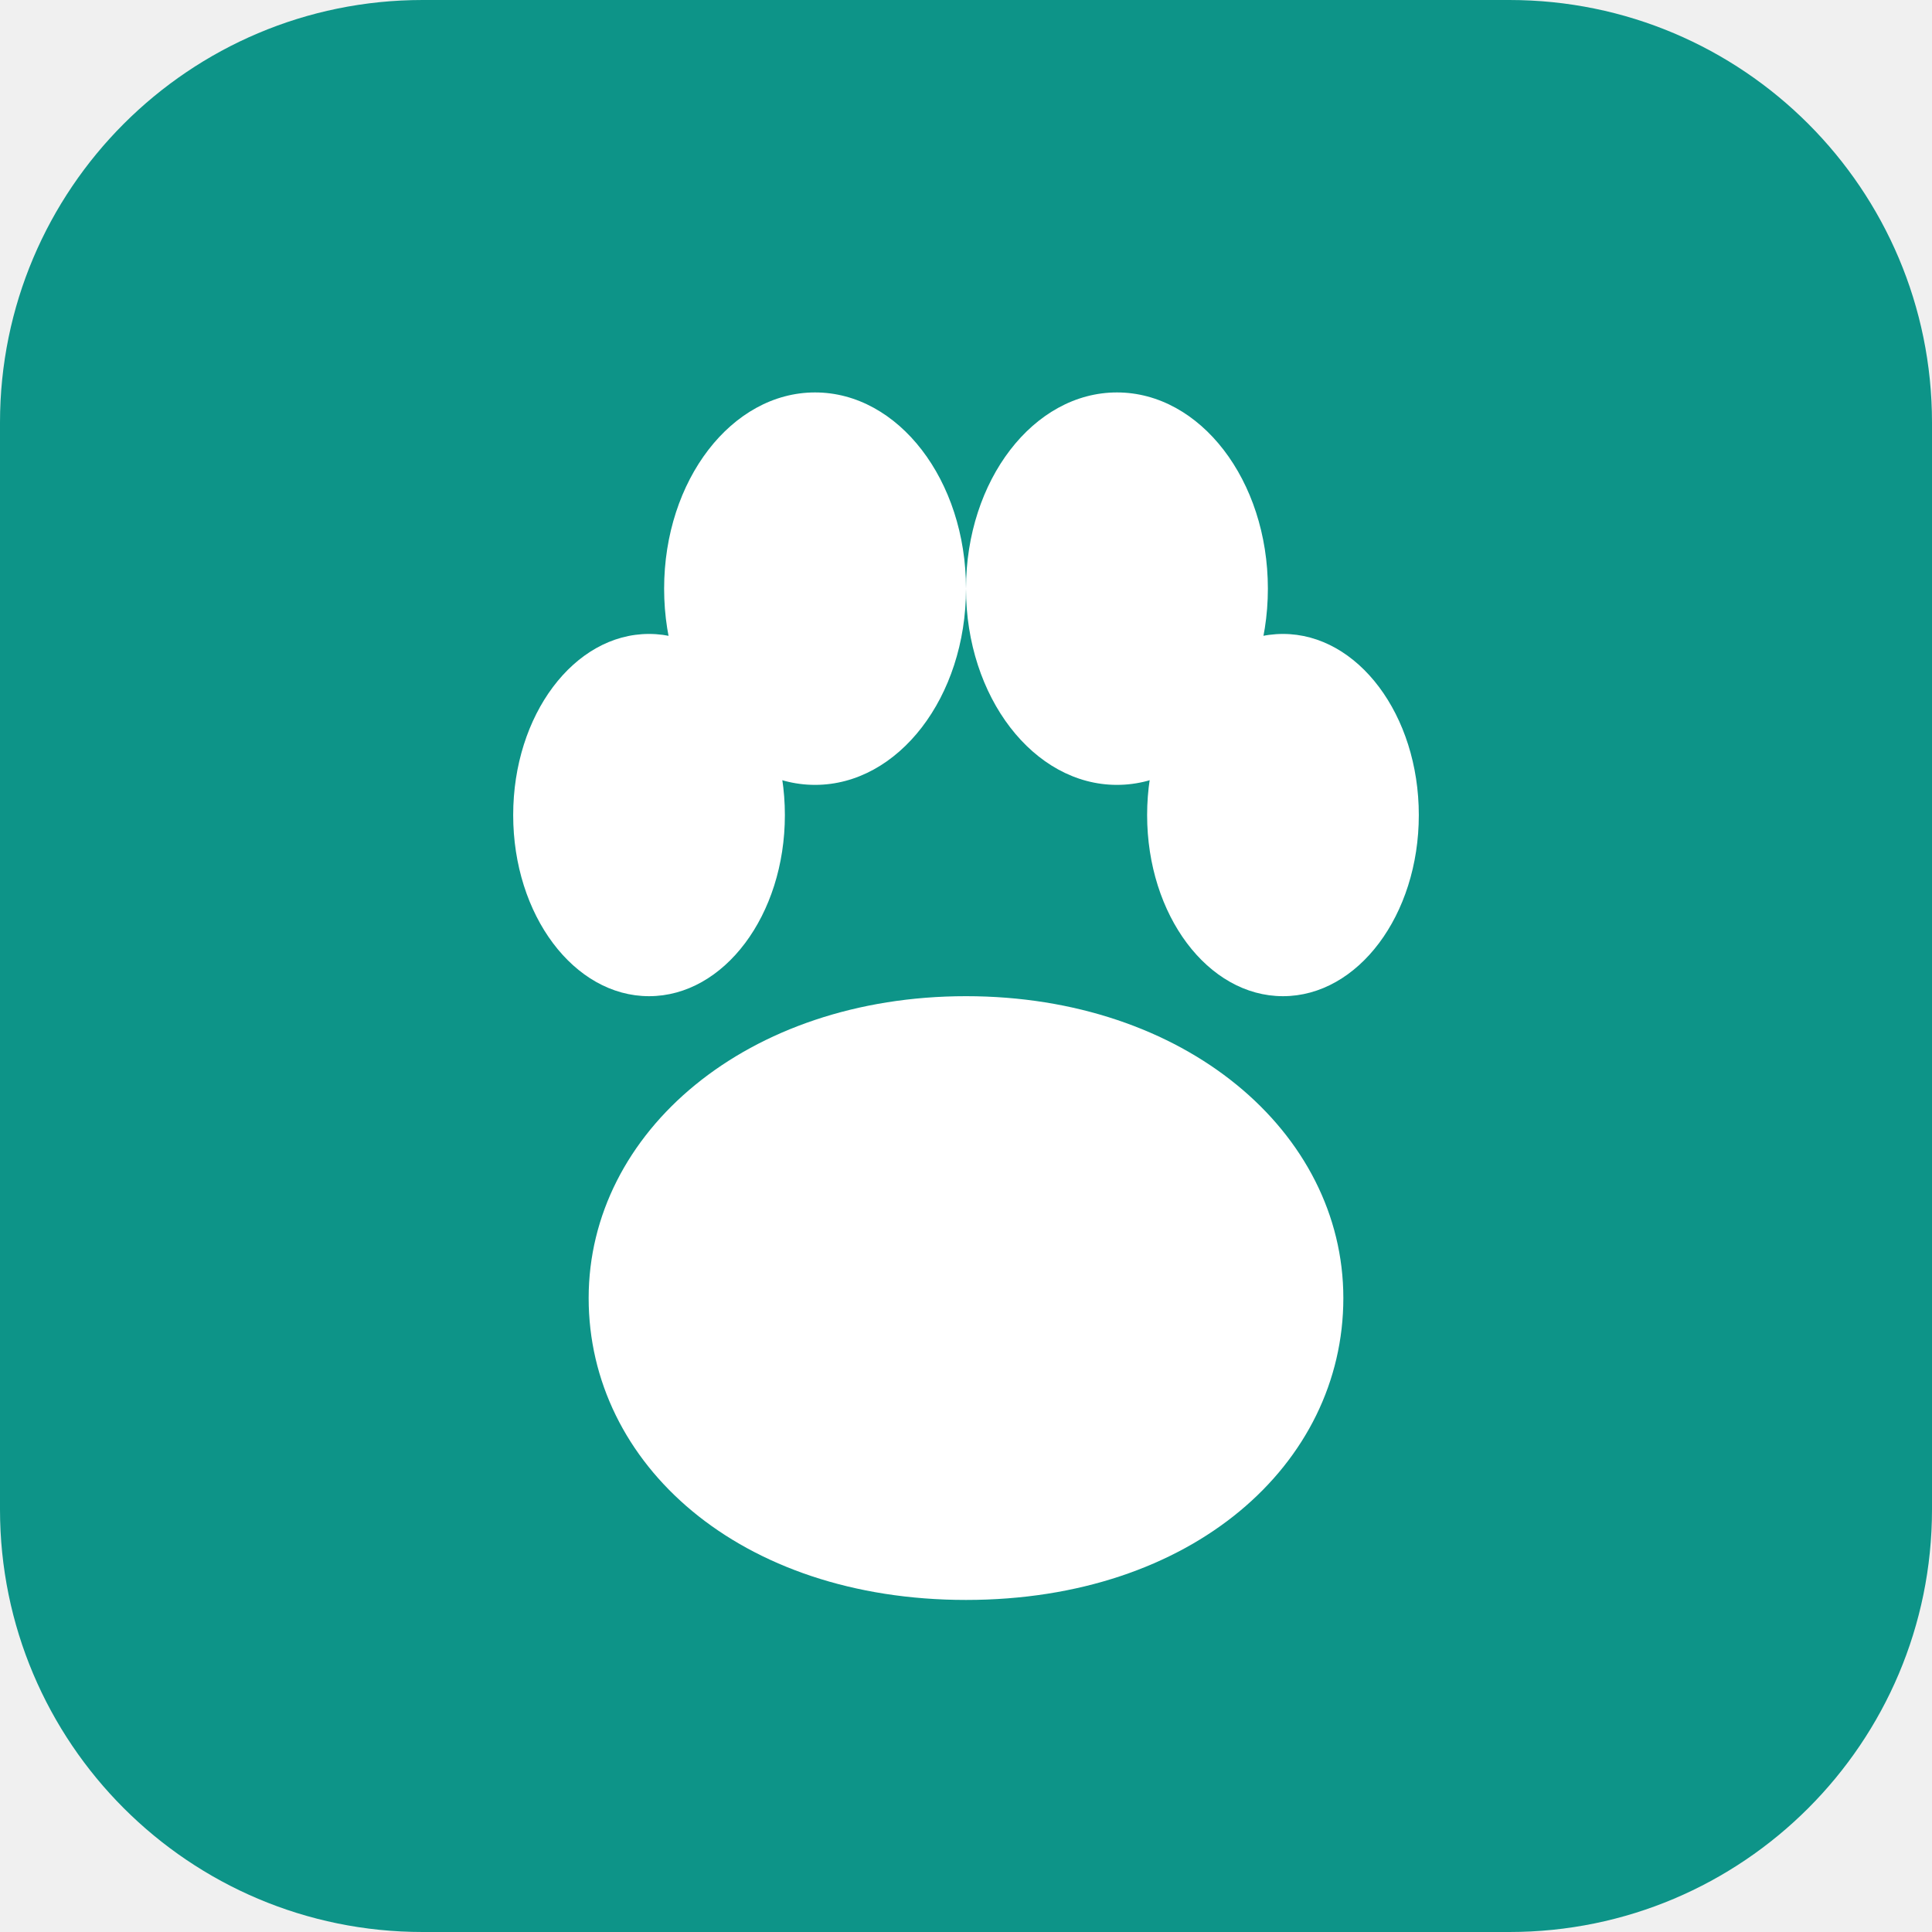
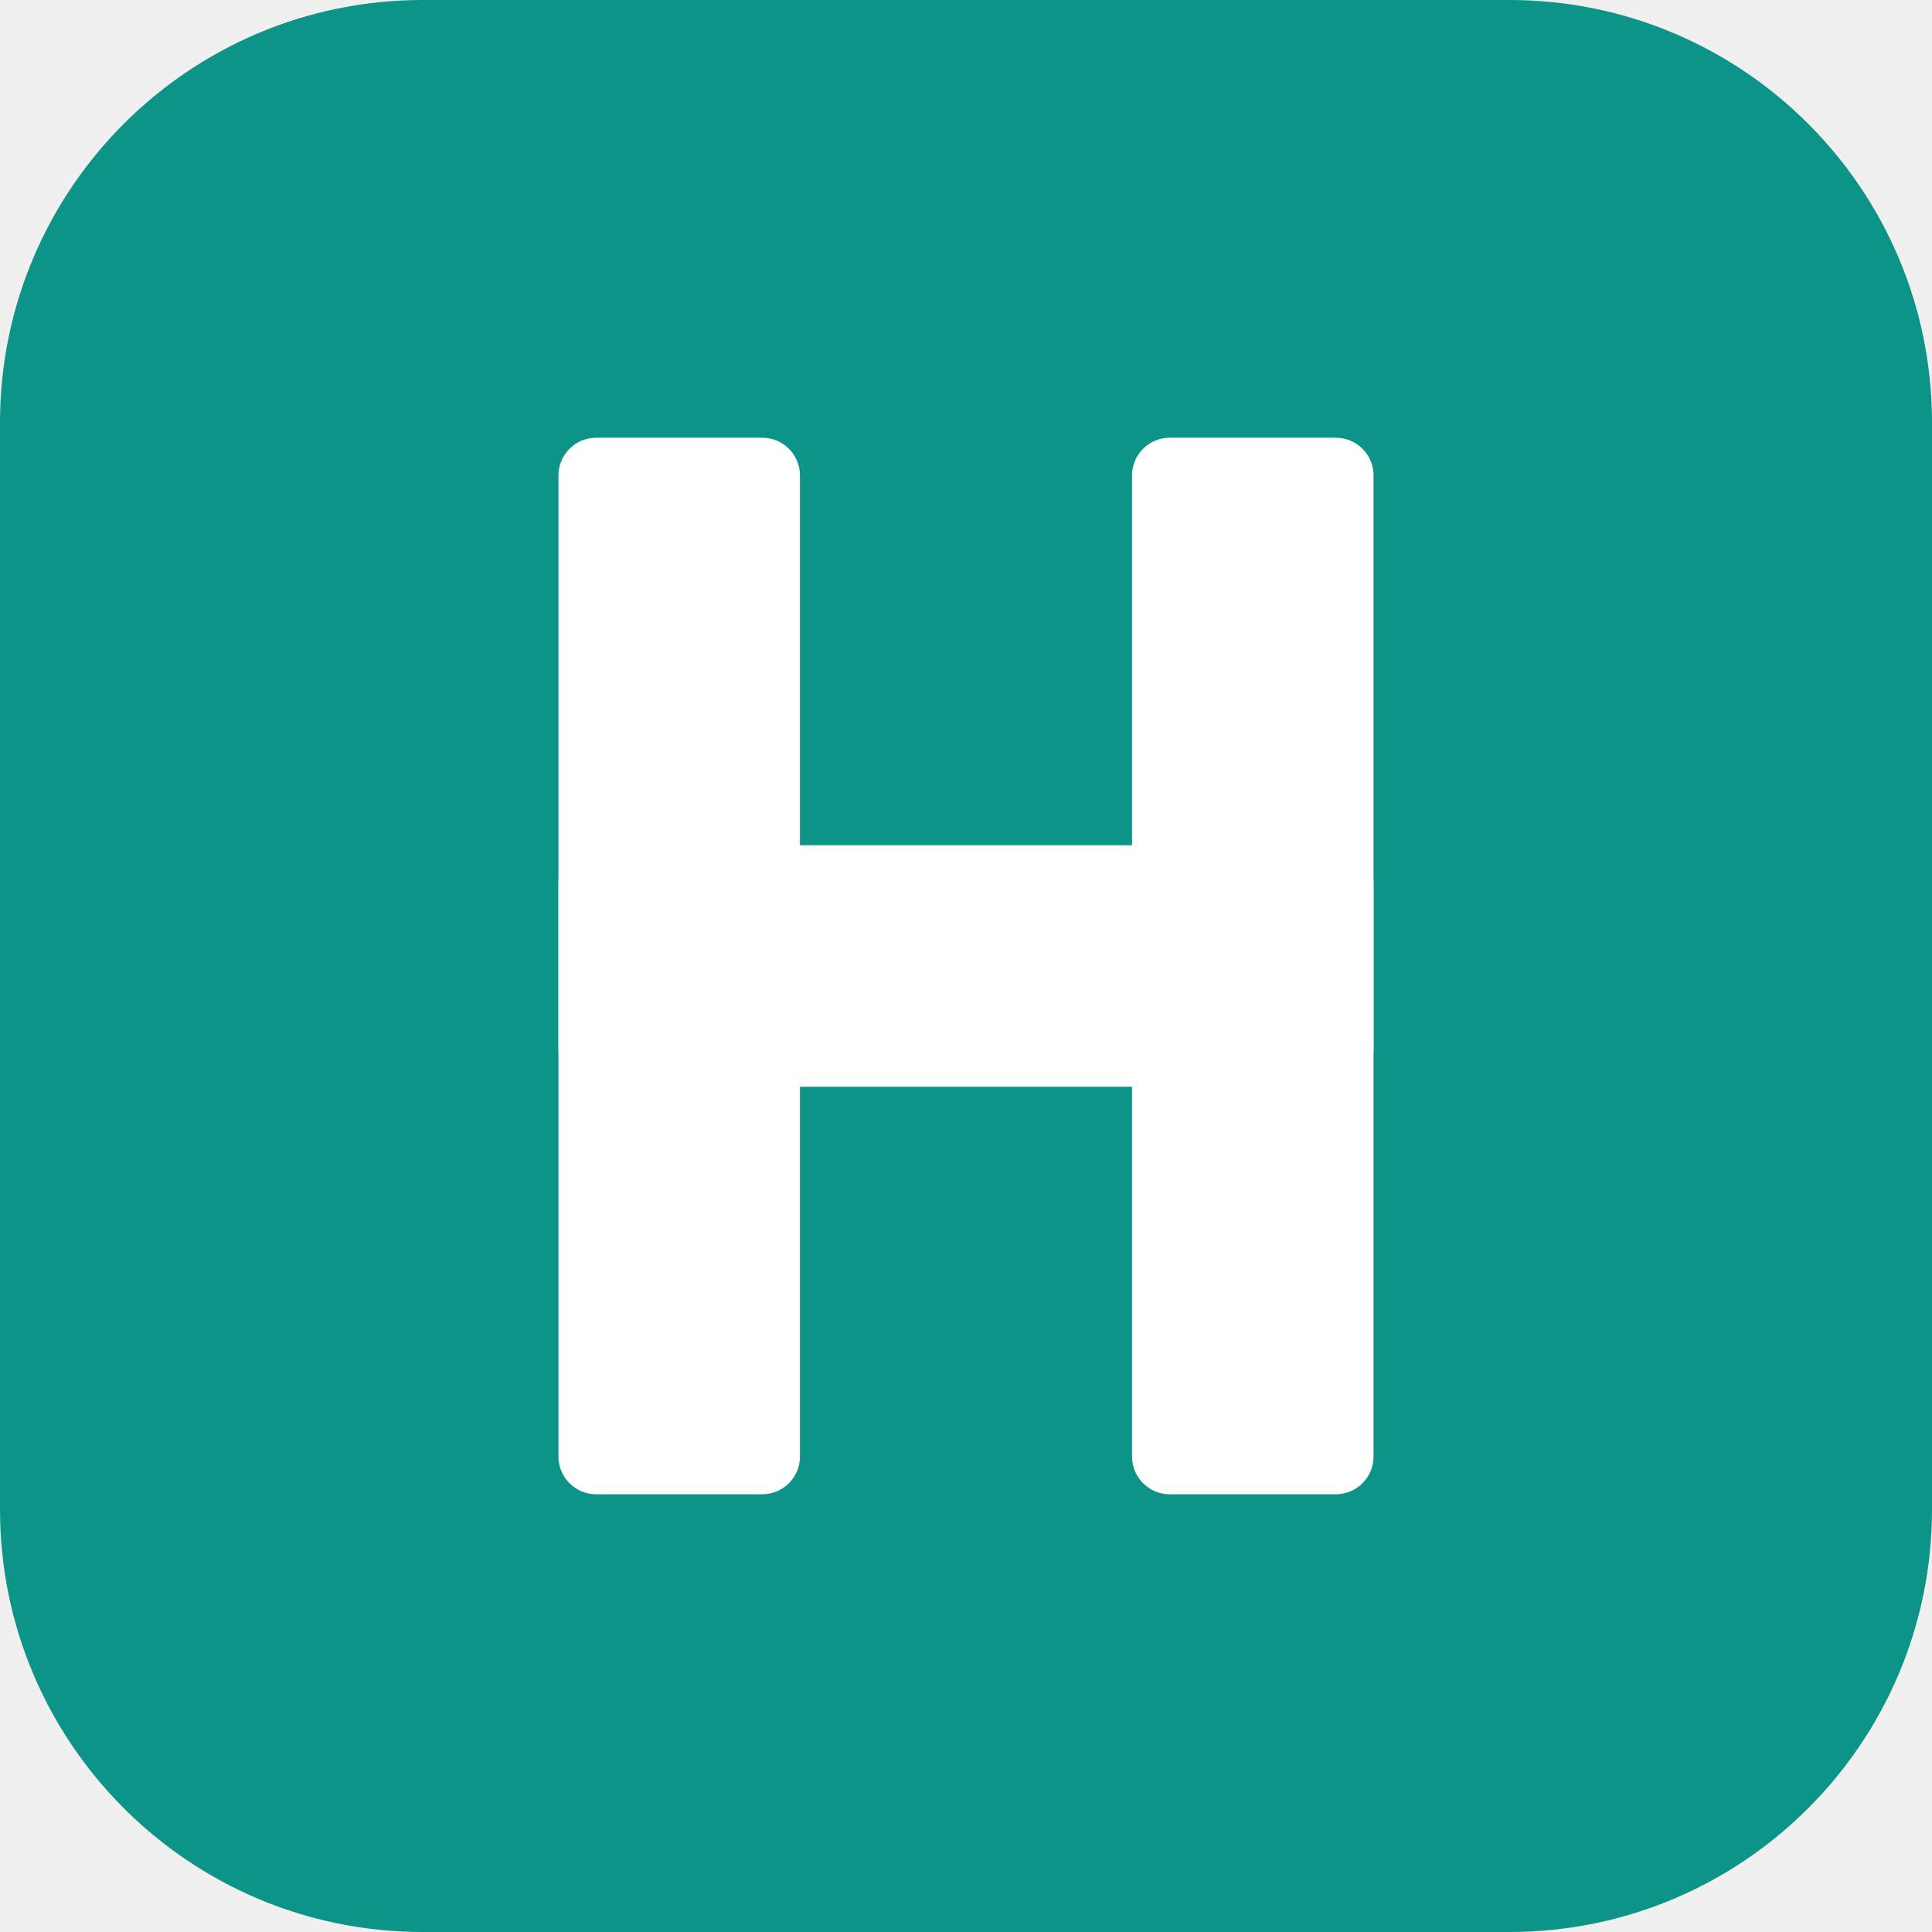
<svg xmlns="http://www.w3.org/2000/svg" width="64" height="64" viewBox="0 0 64 64">
  <rect width="64" height="64" rx="14" fill="#0d9488" />
  <g transform="translate(0 0) scale(0.125)" fill="#ffffff">
-     <ellipse cx="172" cy="216" rx="36" ry="48" />
-     <ellipse cx="216" cy="156" rx="40" ry="52" />
-     <ellipse cx="296" cy="156" rx="40" ry="52" />
-     <ellipse cx="340" cy="216" rx="36" ry="48" />
-     <path d="M256 264c-58 0-100 36-100 80s40 80 100 80 100-36 100-80-42-80-100-80z" />
+     <rect x="148" y="116" width="64" height="280" rx="10" />
+     <rect x="300" y="116" width="64" height="280" rx="10" />
+     <rect x="148" y="224" width="216" height="64" rx="10" />
  </g>
</svg>
